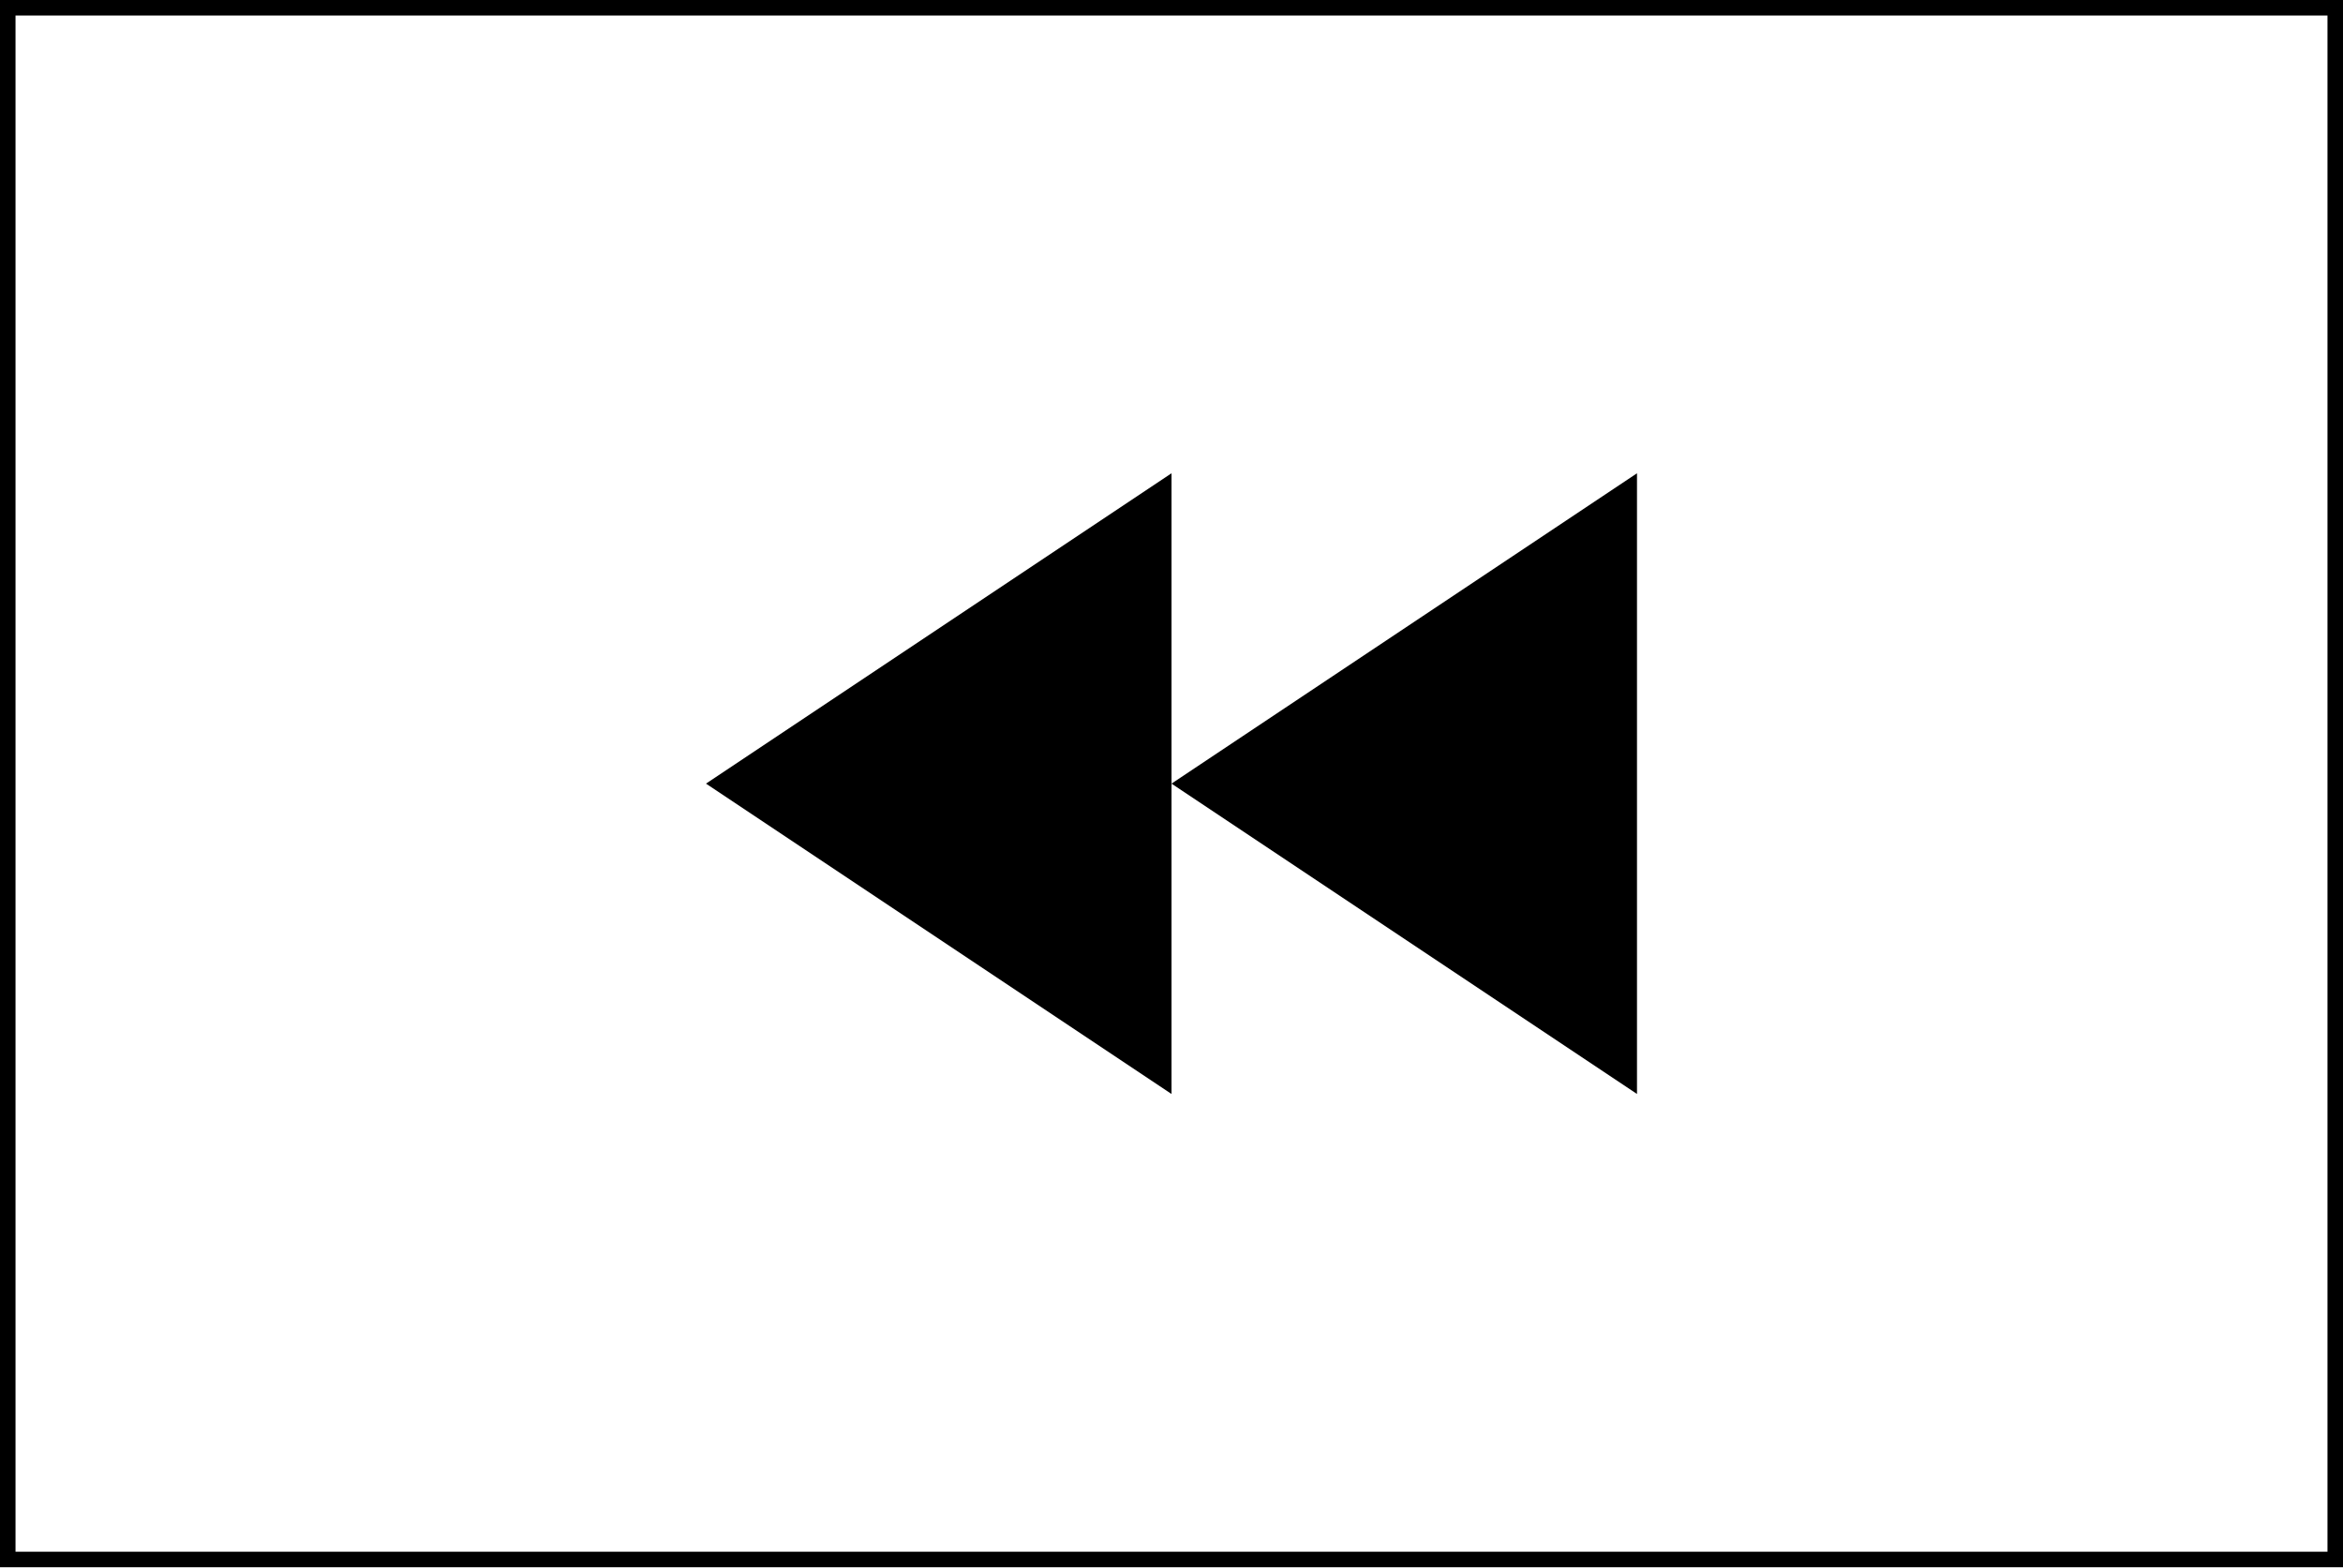
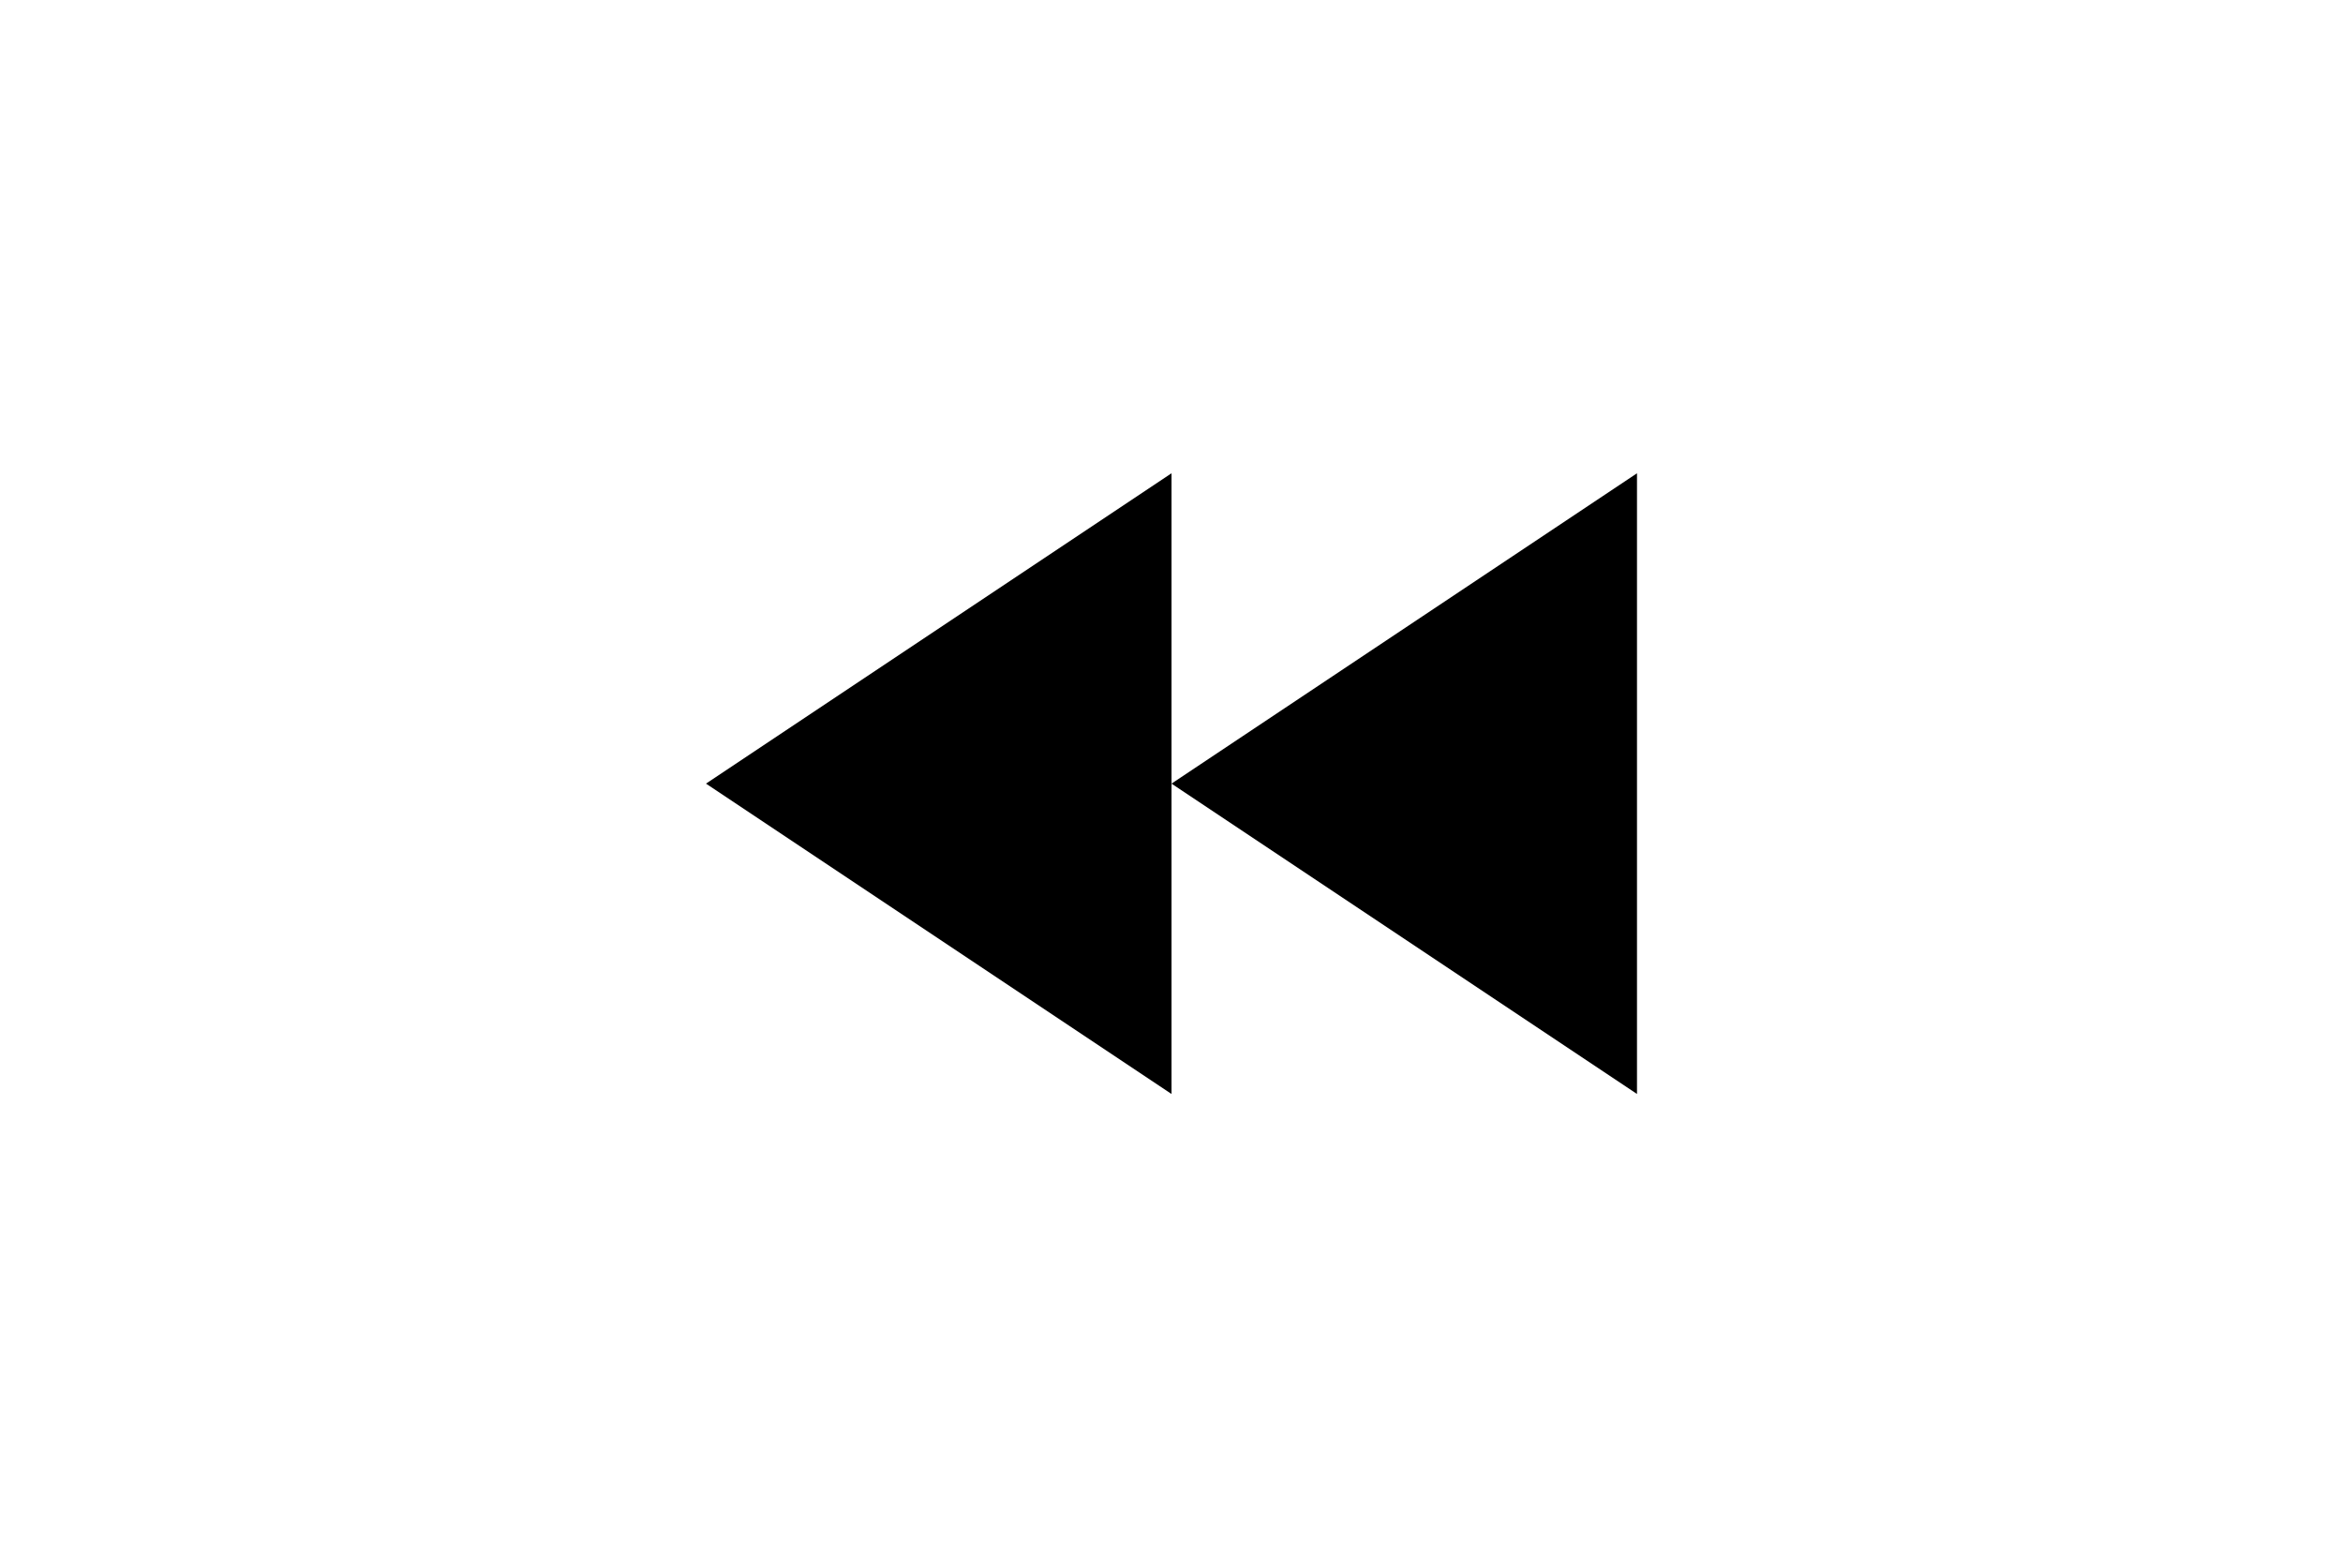
<svg xmlns="http://www.w3.org/2000/svg" version="1.1" id="Layer_1" x="0px" y="0px" viewBox="0 0 151 101" style="enable-background:new 0 0 151 101;" xml:space="preserve">
-   <style type="text/css">
- 	.st0{fill:none;stroke:#000000;stroke-miterlimit:10;}
- </style>
-   <rect x="0.5" y="0.5" class="st0" width="150" height="100" />
  <polygon points="105.5,70.5 75.5,50.5 105.5,30.5 " />
  <polygon points="75.5,70.5 45.5,50.5 75.5,30.5 " />
</svg>
